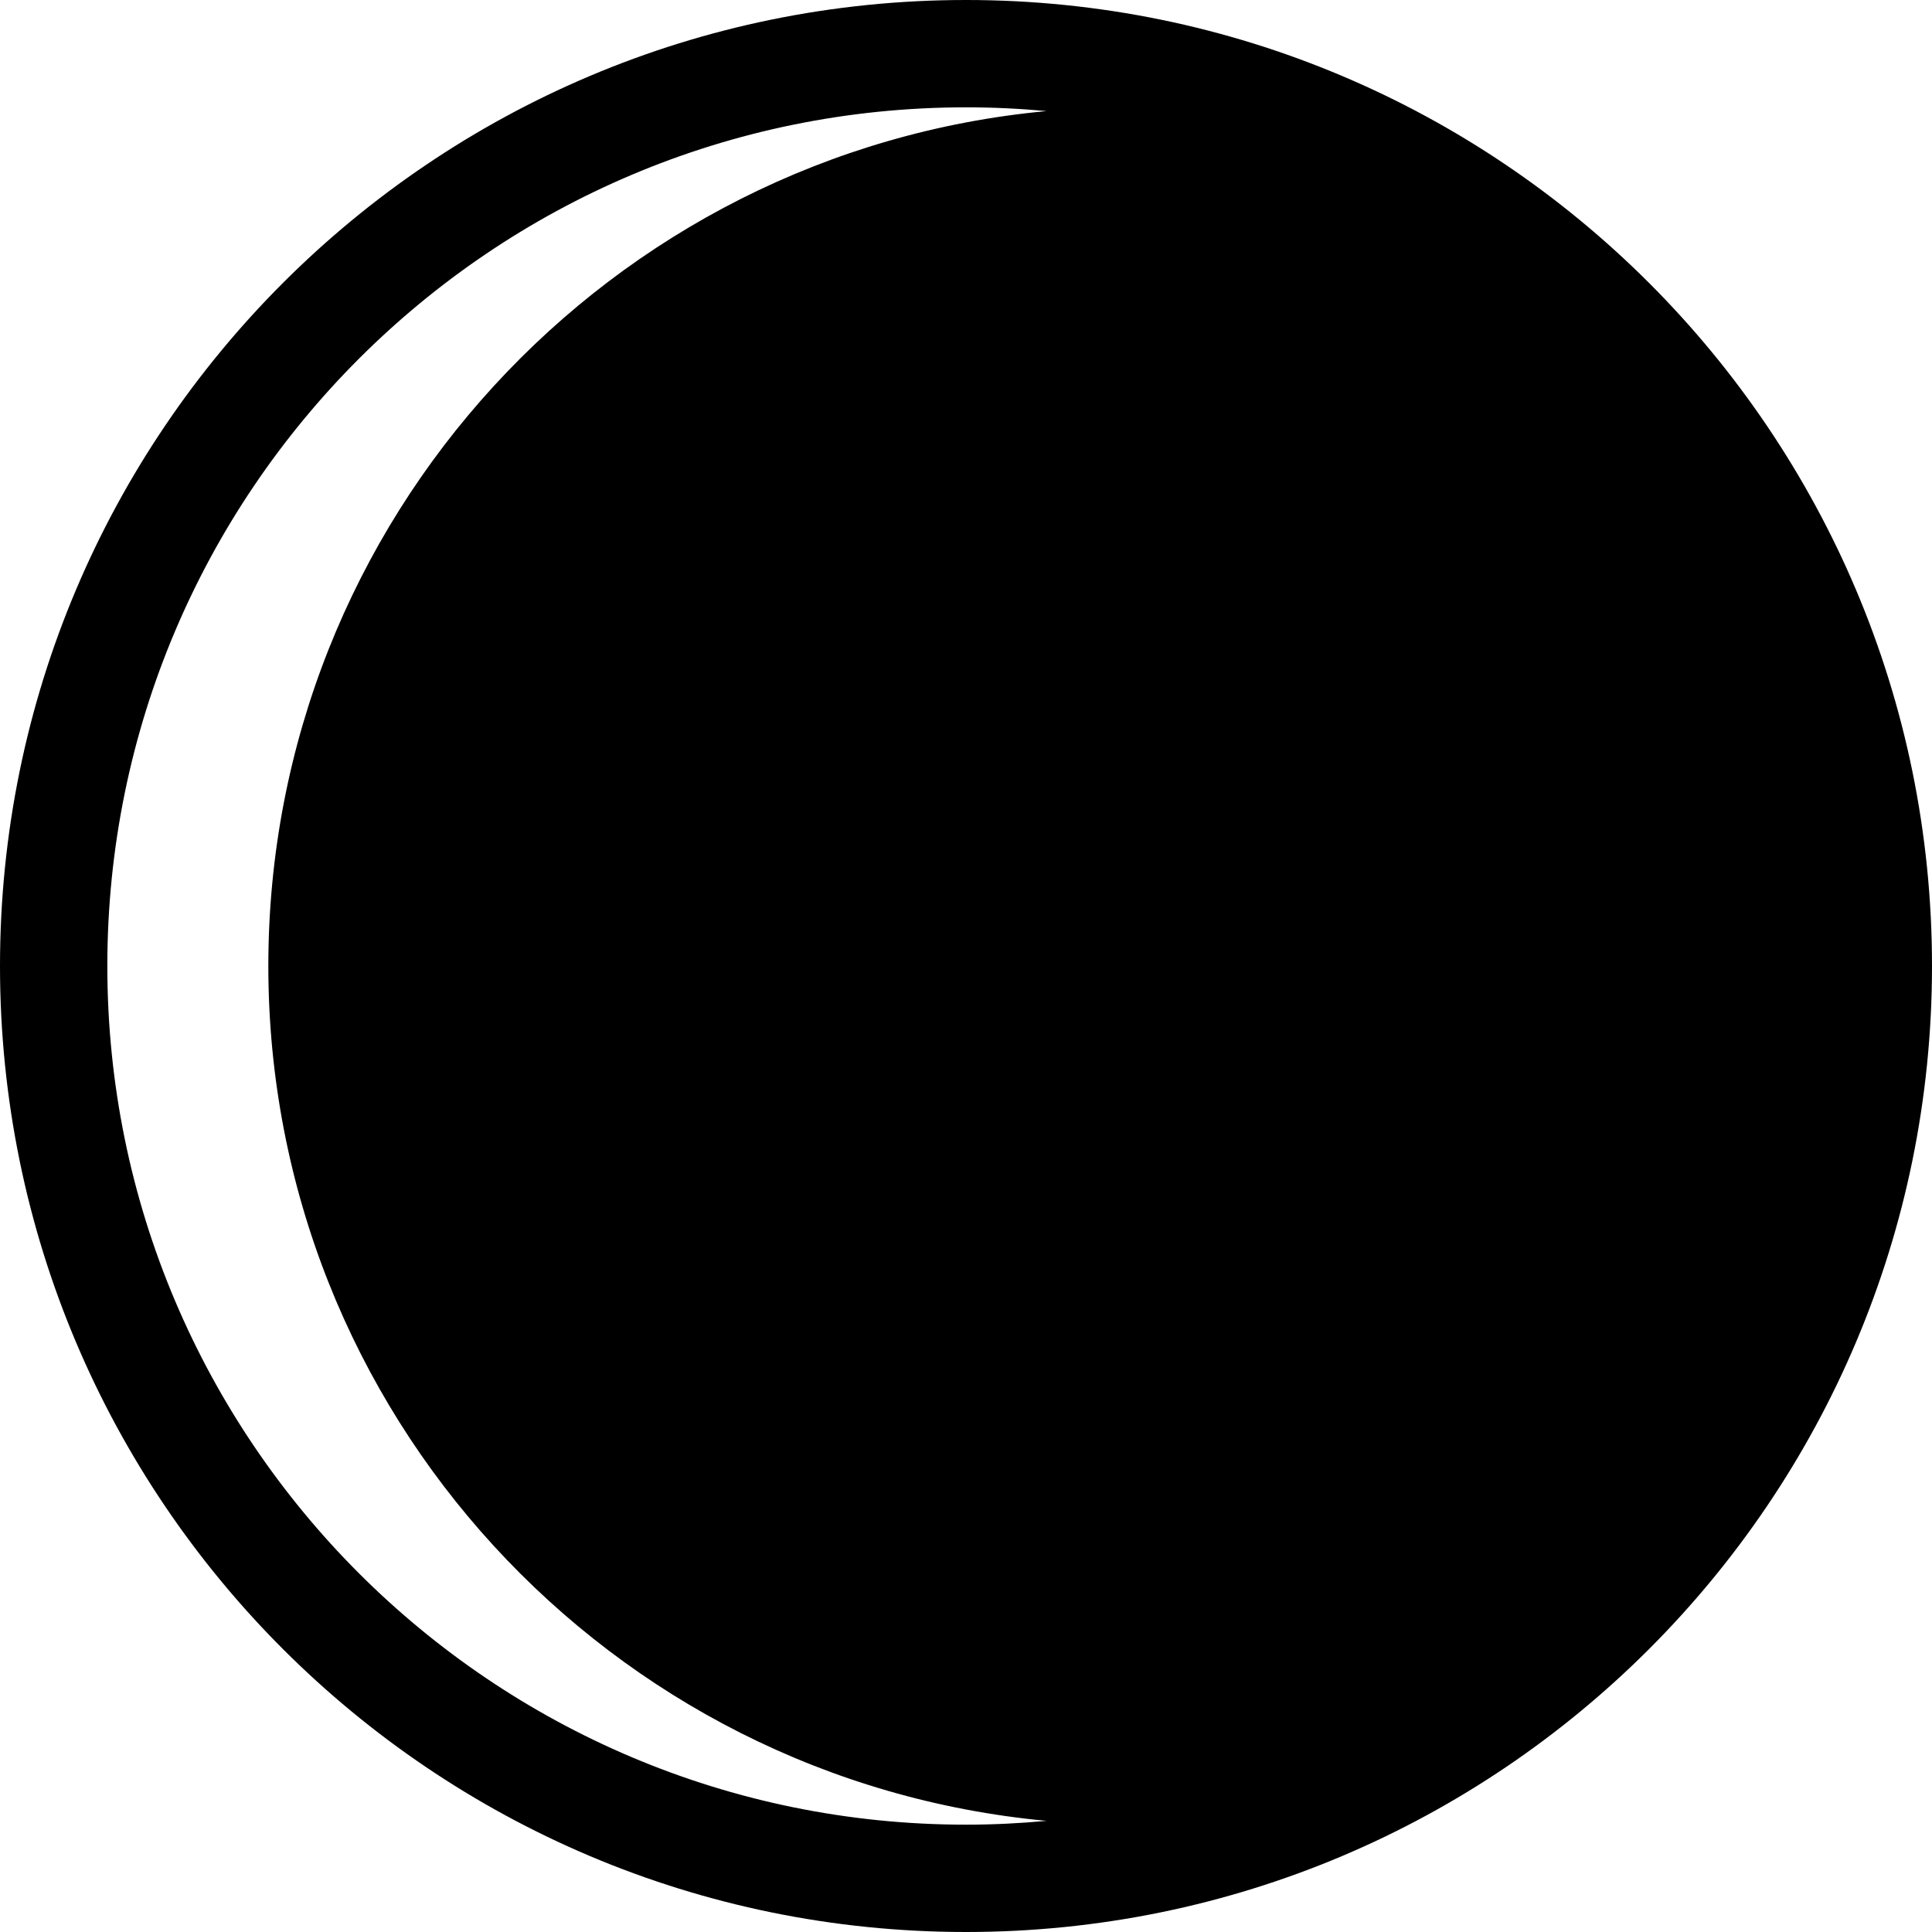
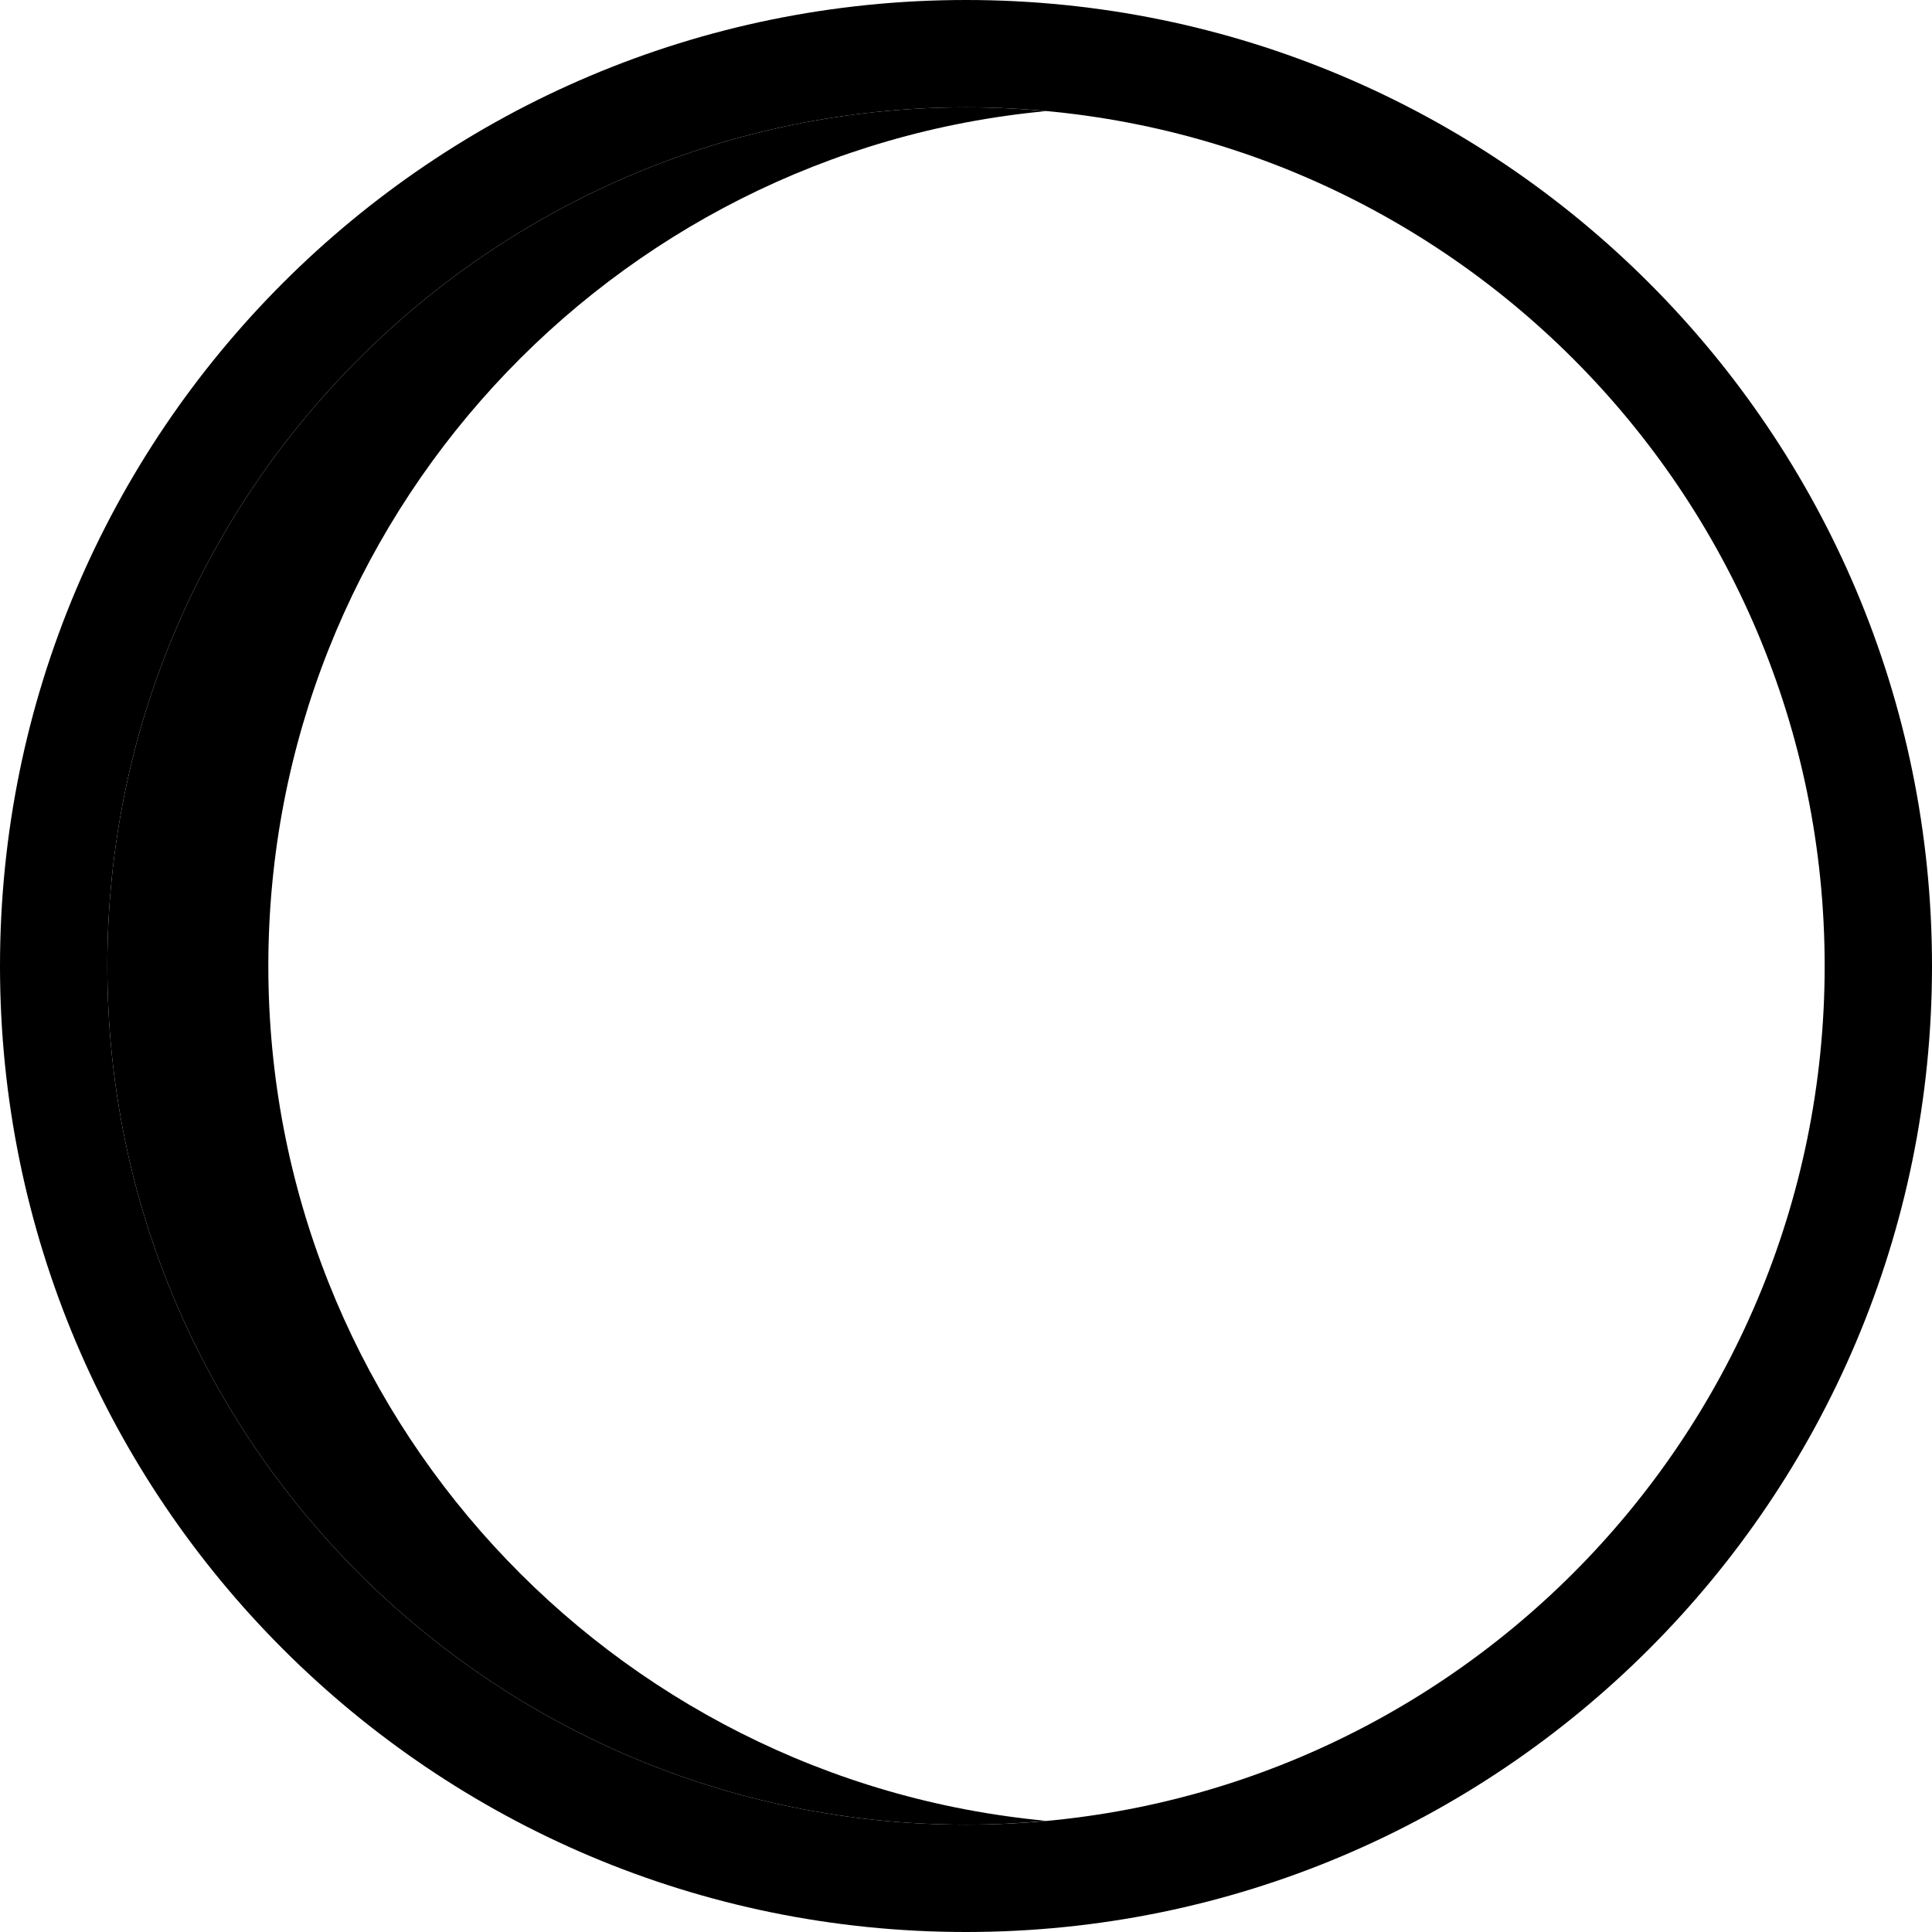
<svg xmlns="http://www.w3.org/2000/svg" width="36" height="36" viewBox="0 0 36 36" fill="none">
-   <path d="M18 0C27.941 0 36 8.059 36 18C36 27.941 27.941 36 18 36C8.059 36 0 27.941 0 18C0 8.059 8.059 0 18 0ZM18 2C9.163 2 2 9.163 2 18C2 26.837 9.163 34 18 34C18.506 34 19.006 33.975 19.5 33.929C11.367 33.172 5 26.331 5 18C5 9.669 11.367 2.827 19.5 2.07C19.006 2.024 18.506 2 18 2Z" fill="black" />
+   <path d="M34 18C34 9.163 26.837 2 18 2C9.163 2 2 9.163 2 18C2 26.837 9.163 34 18 34V36C8.059 36 0 27.941 0 18C0 8.059 8.059 0 18 0C27.941 0 36 8.059 36 18C36 27.941 27.941 36 18 36V34C26.837 34 34 26.837 34 18Z" fill="black" />
+   <path d="M18 2C18.506 2 19.006 2.024 19.5 2.07C11.367 2.827 5 9.669 5 18C5 26.331 11.367 33.172 19.5 33.929C19.006 33.975 18.506 34 18 34C9.163 34 2 26.837 2 18C2 9.163 9.163 2 18 2Z" fill="black" />
</svg>
